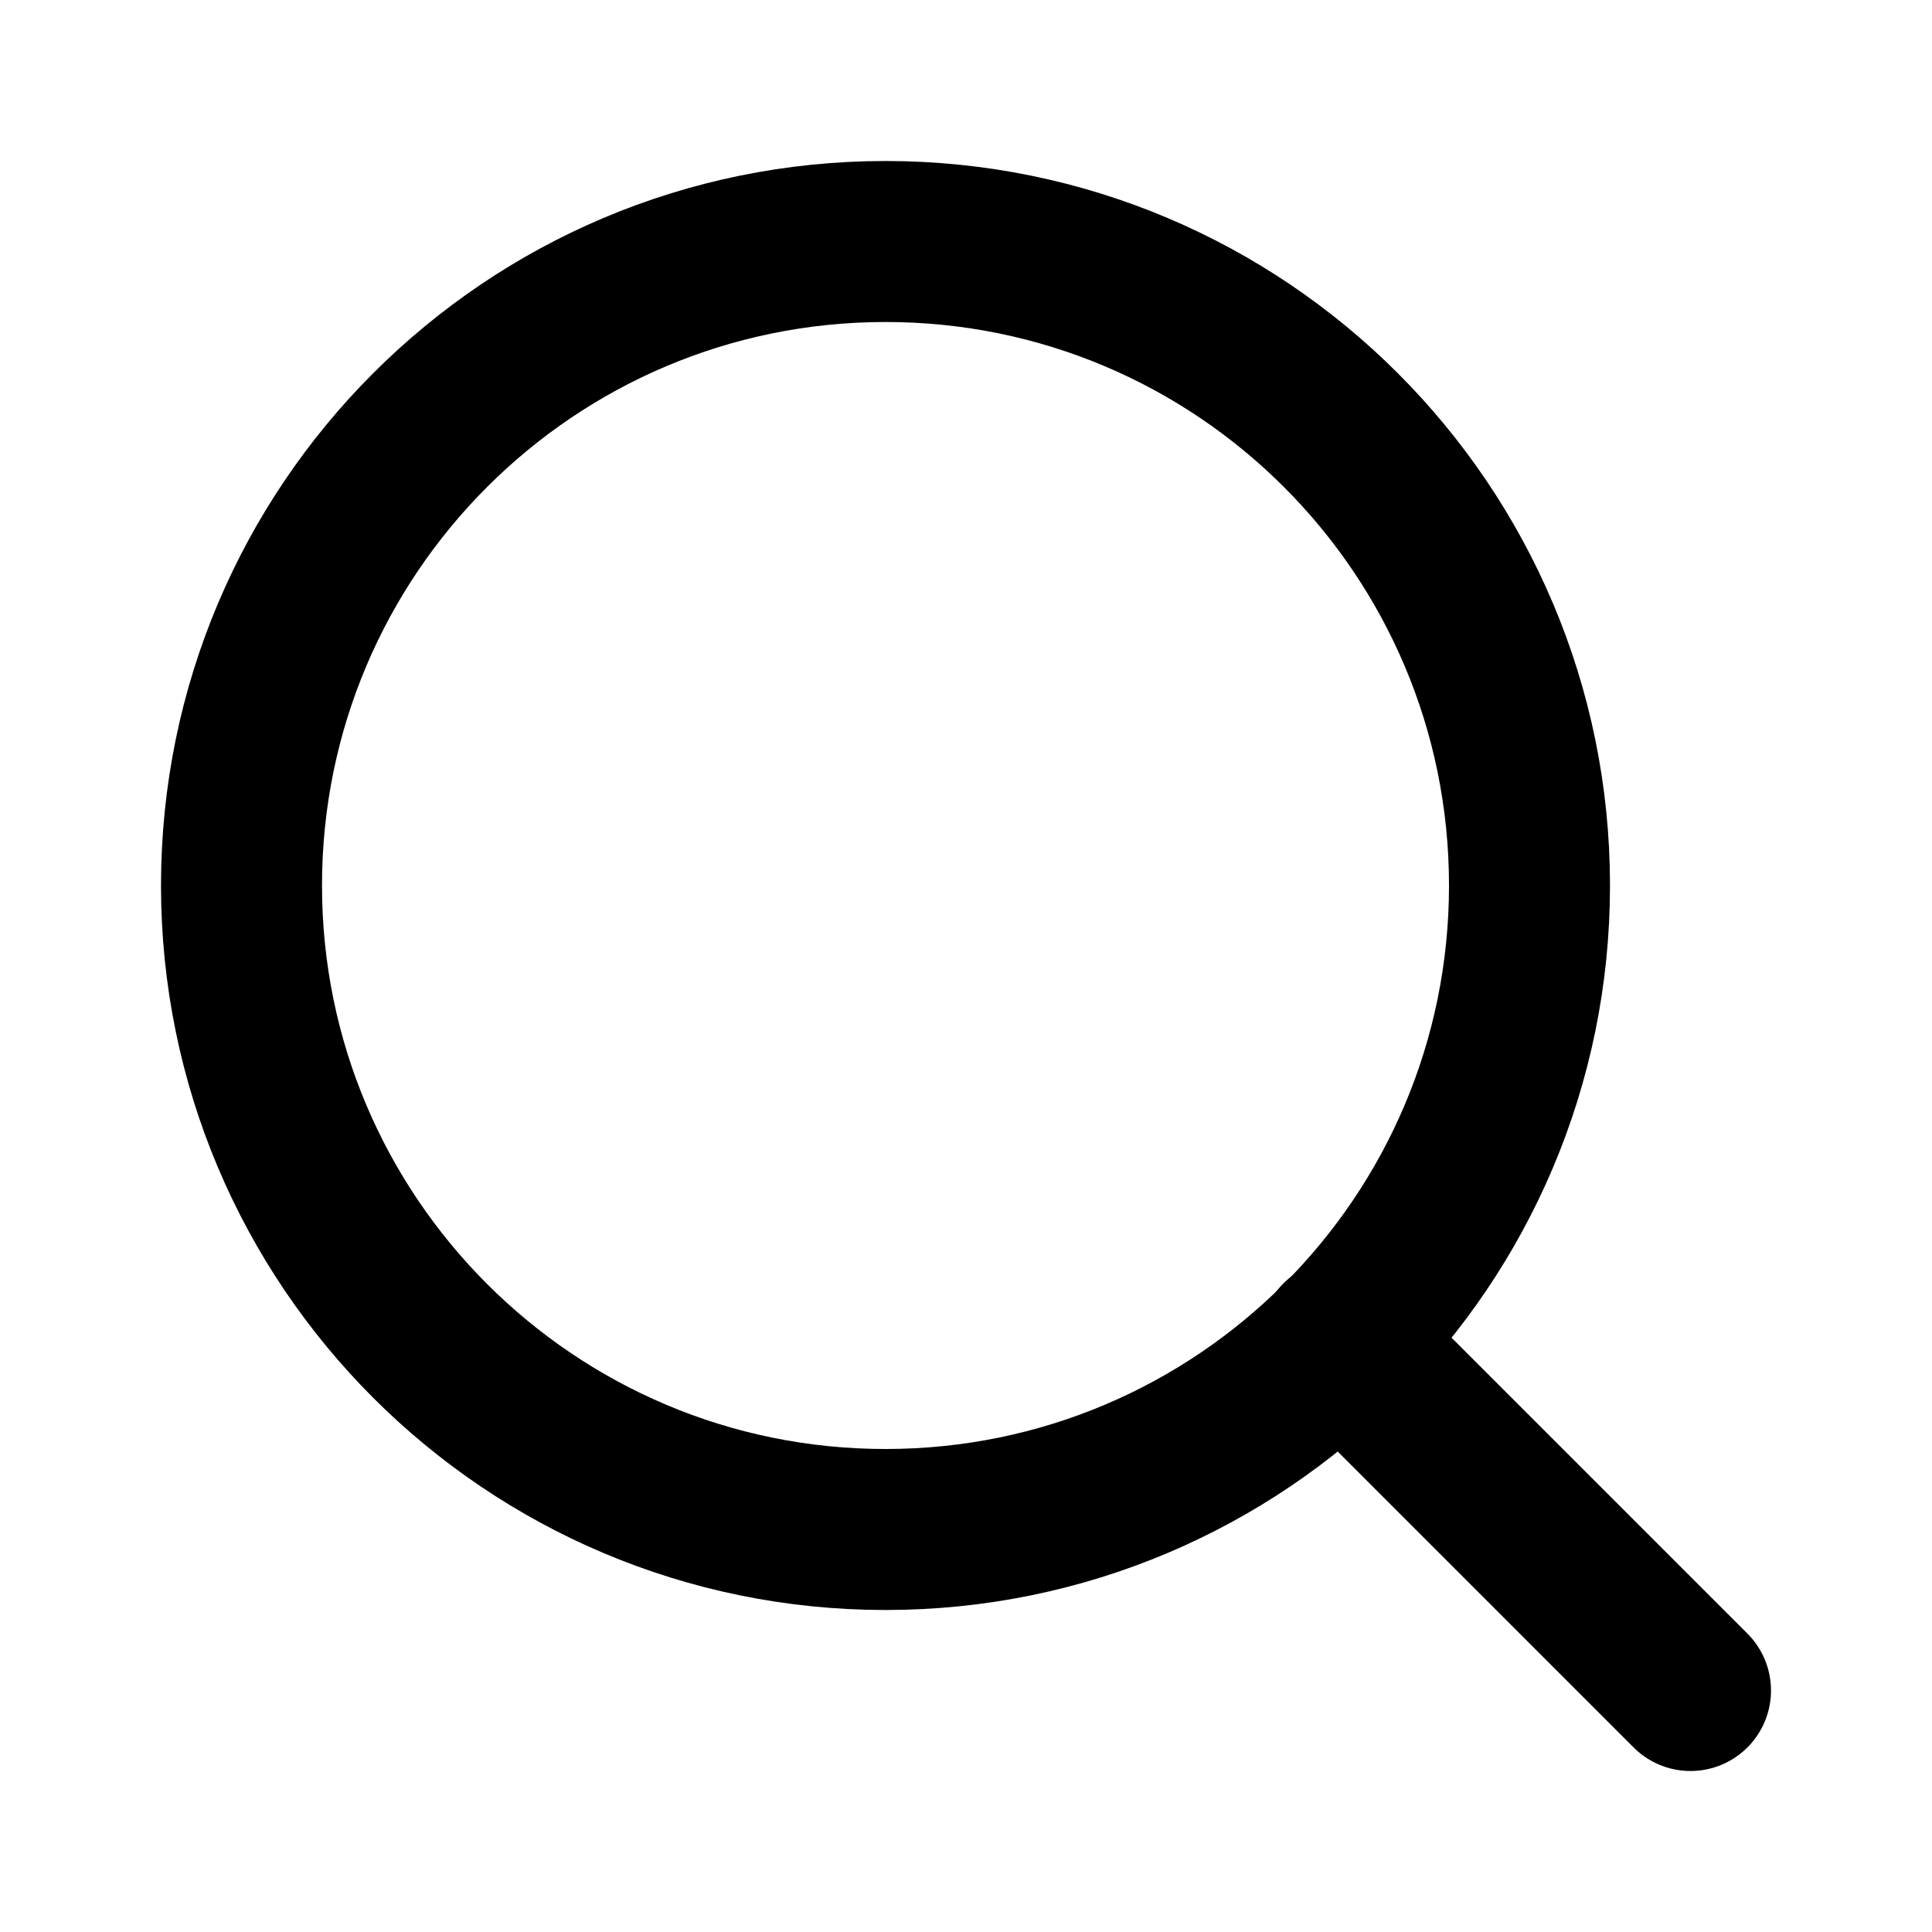
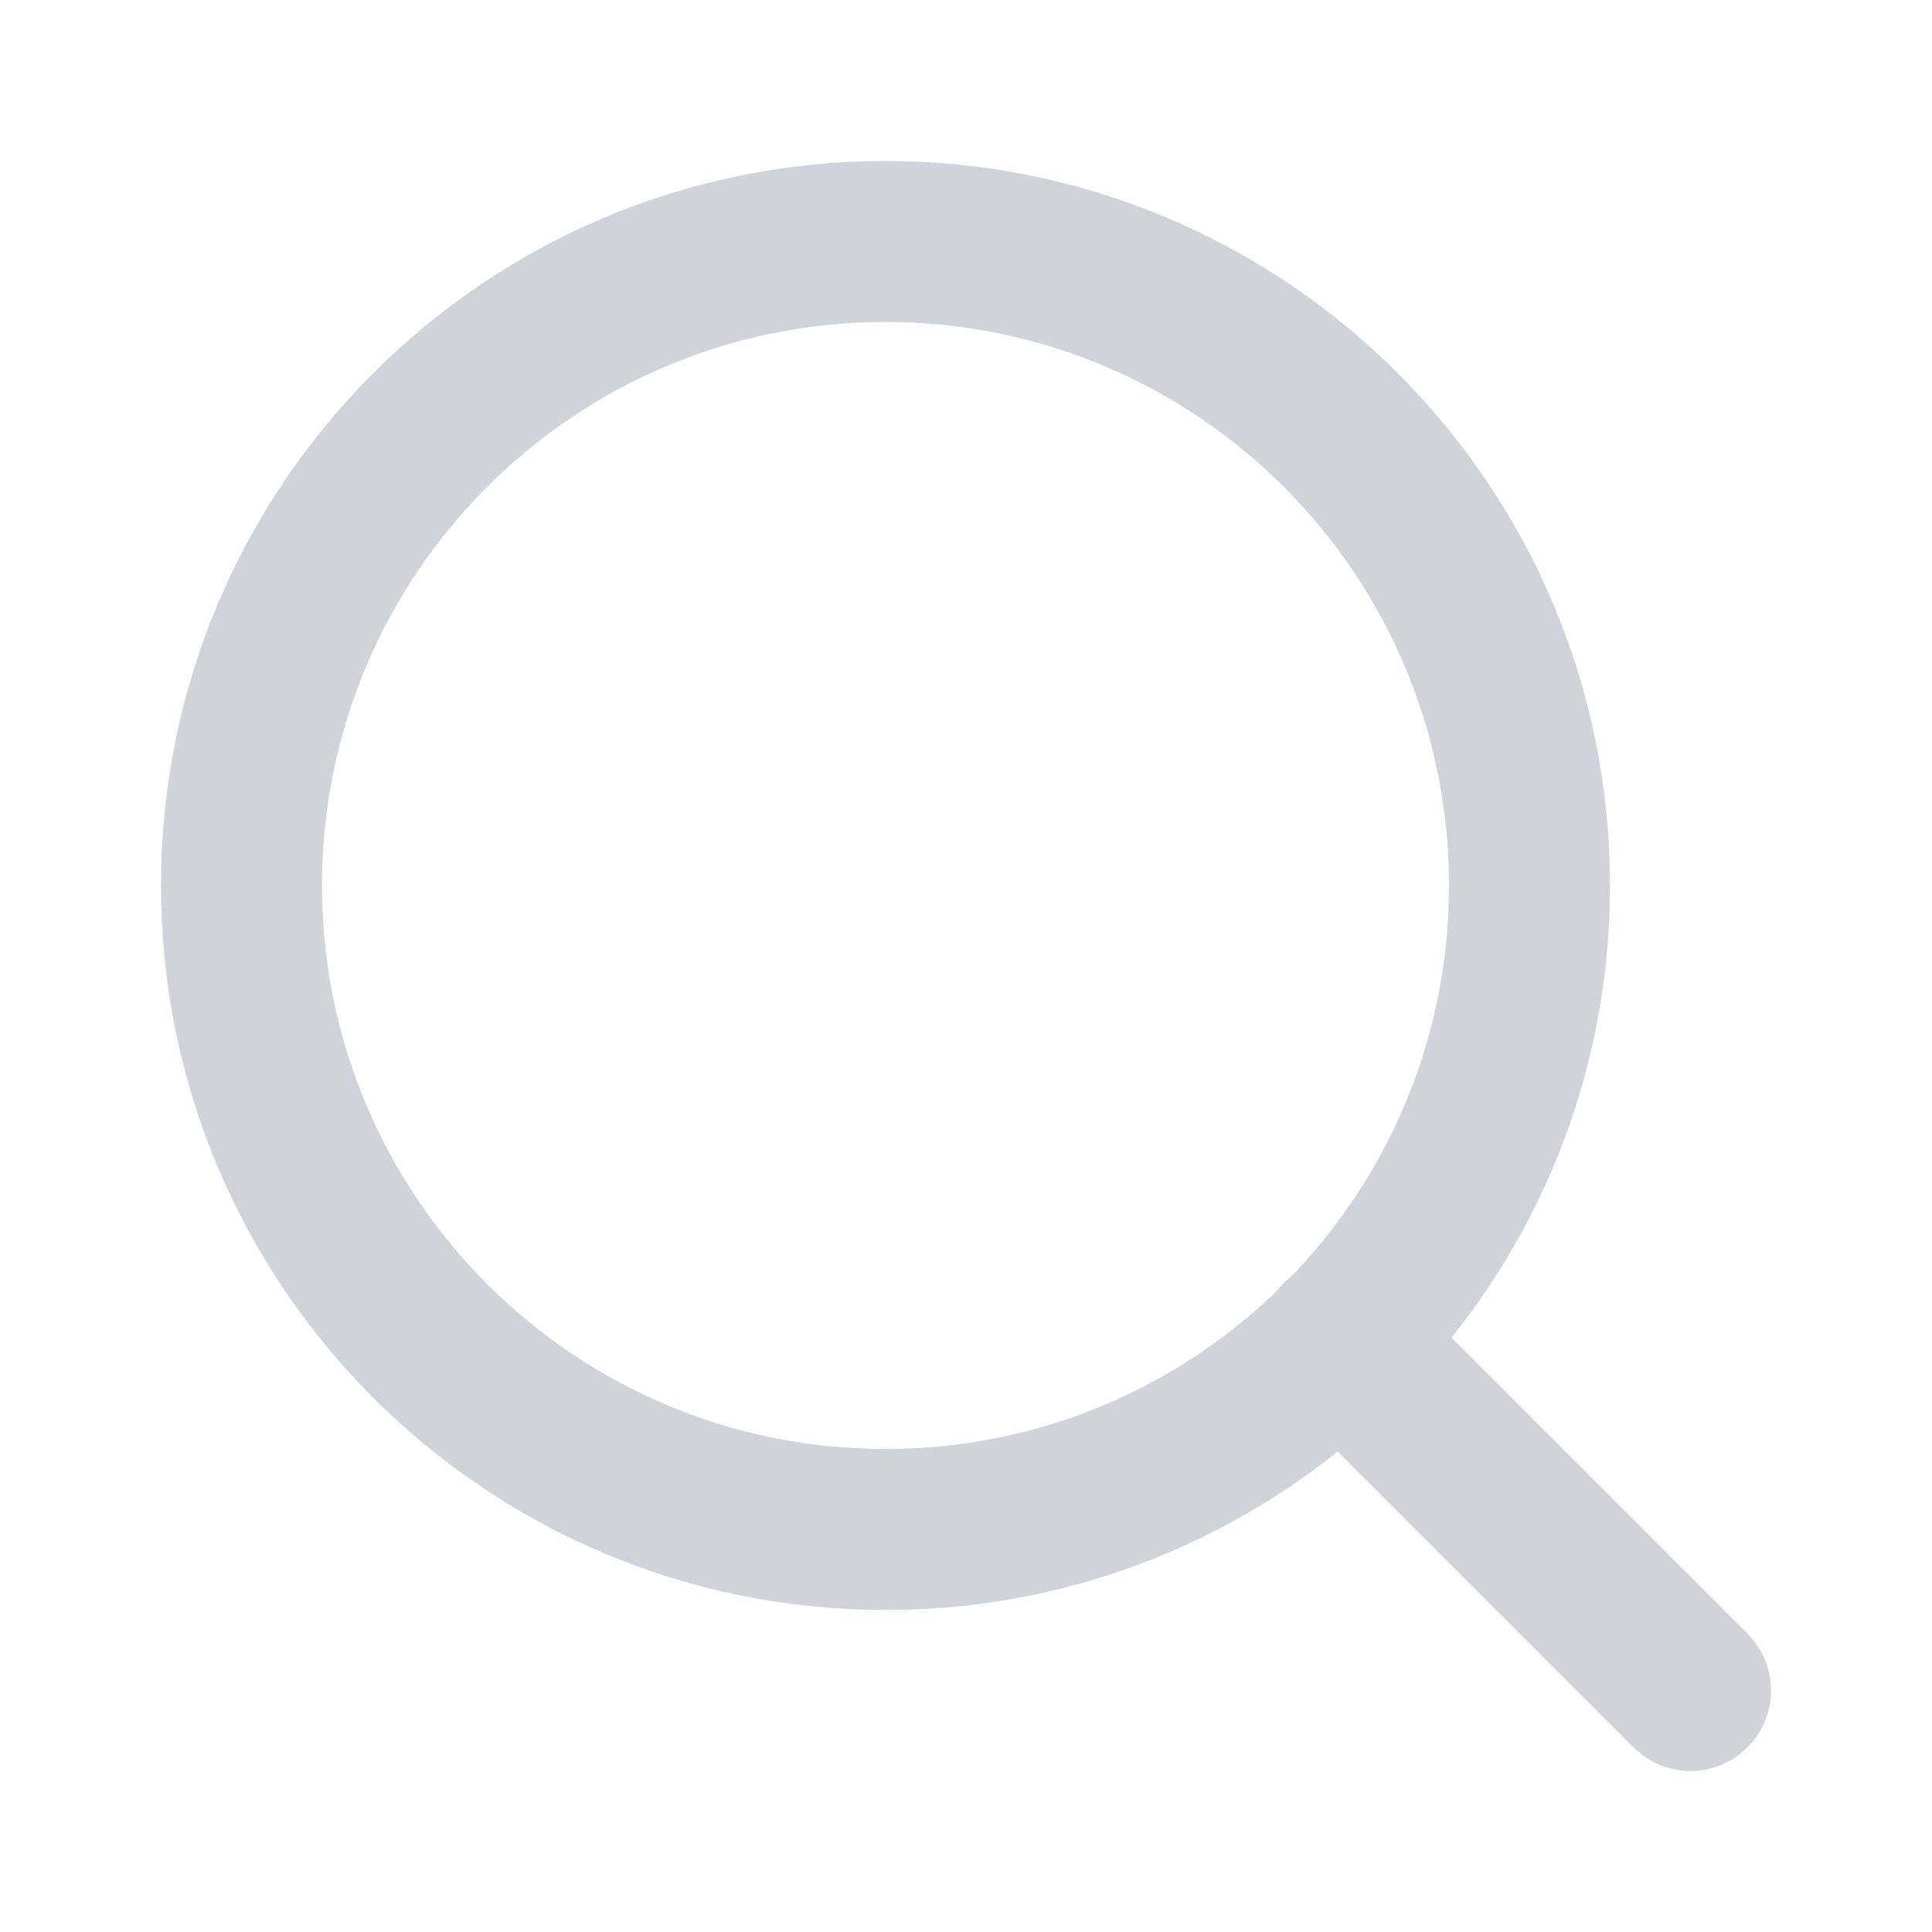
- <svg xmlns="http://www.w3.org/2000/svg" width="24" height="24" viewBox="0 0 24 24" fill="none" stroke="currentColor" stroke-width="2" stroke-linecap="round" stroke-linejoin="round" class="feather feather-search">
+ <svg xmlns="http://www.w3.org/2000/svg" width="24" height="24" viewBox="0 0 24 24" fill="none" stroke="#CED4DA" stroke-width="2" stroke-linecap="round" stroke-linejoin="round" class="feather feather-search">
  <circle cx="11" cy="11" r="8" />
  <line x1="21" y1="21" x2="16.65" y2="16.65" />
</svg>
